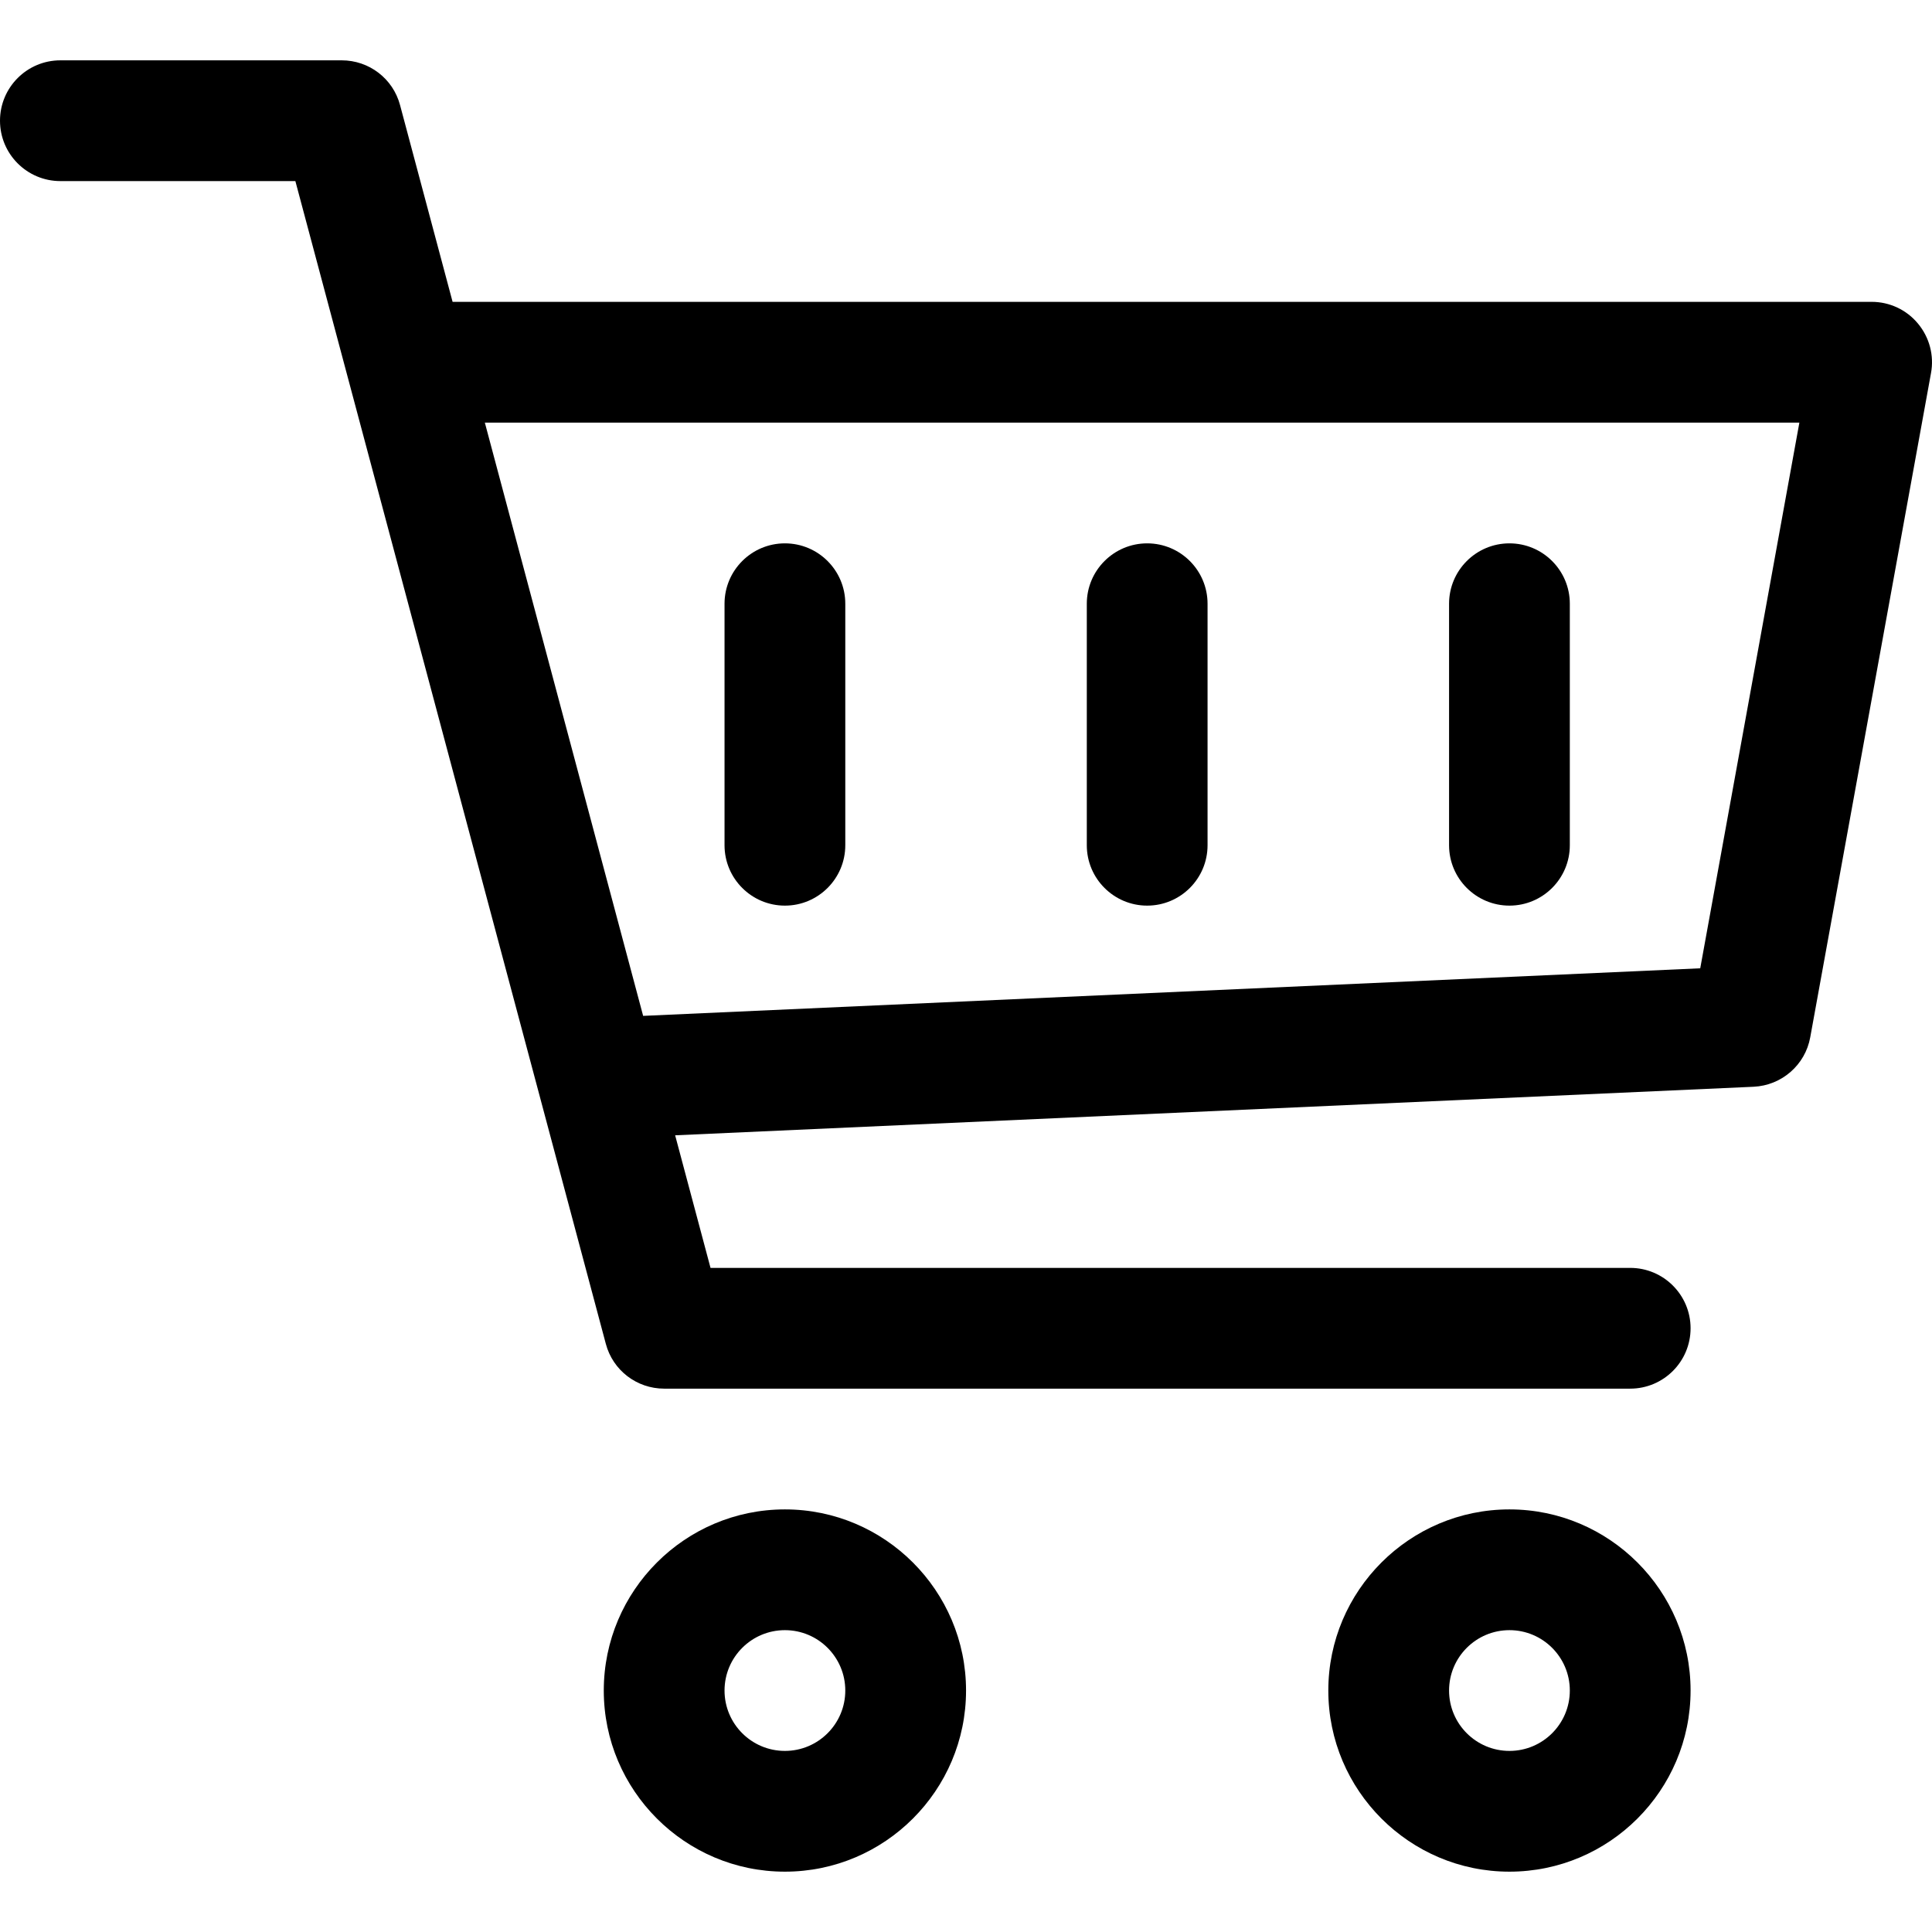
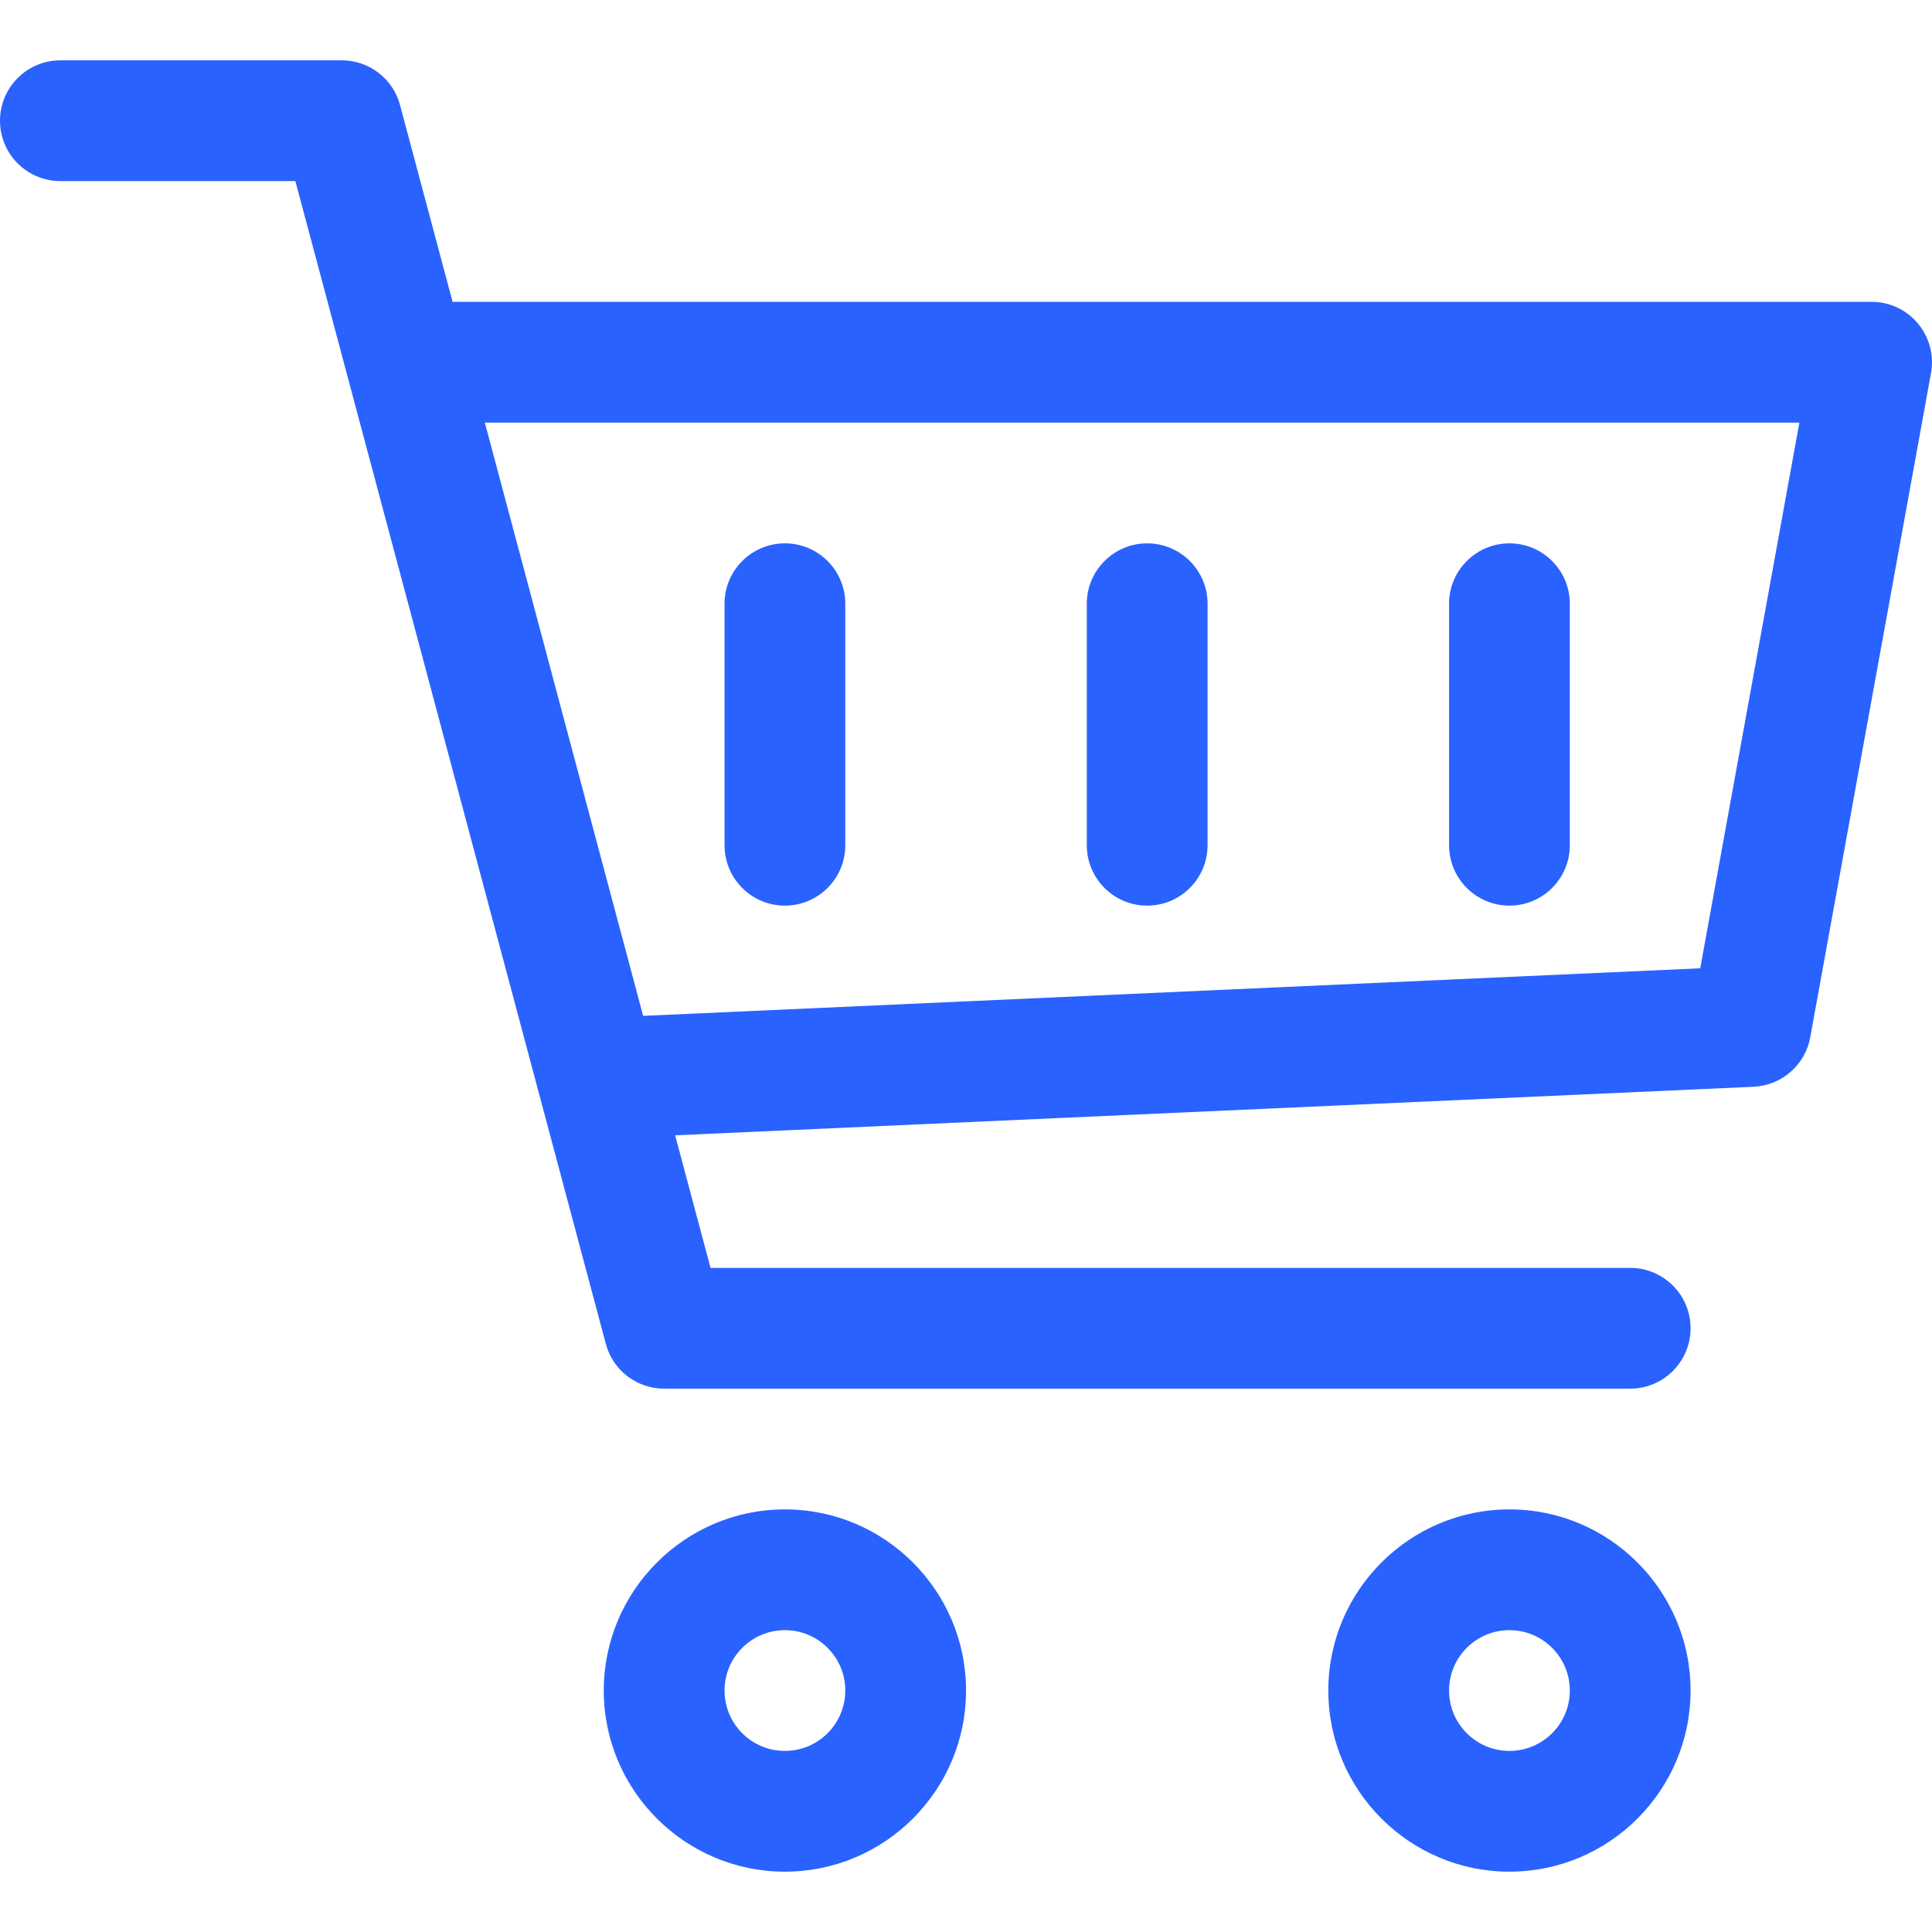
<svg xmlns="http://www.w3.org/2000/svg" version="1.1" id="Capa_1" x="0px" y="0px" viewBox="0 0 511.976 511.976" style="enable-background:new 0 0 511.976 511.976;" xml:space="preserve">
  <g>
    <g>
-       <path d="M208,399.988c-26.464,0-48,21.536-48,48s21.536,48,48,48s48-21.536,48-48S234.464,399.988,208,399.988z M208,463.988    c-8.832,0-16-7.168-16-16c0-8.832,7.168-16,16-16c8.832,0,16,7.168,16,16C224,456.82,216.832,463.988,208,463.988z" />
+       <path style="fill: #2962FF;" d="M208,399.988c-26.464,0-48,21.536-48,48s21.536,48,48,48s48-21.536,48-48S234.464,399.988,208,399.988z M208,463.988    c-8.832,0-16-7.168-16-16c0-8.832,7.168-16,16-16c8.832,0,16,7.168,16,16C224,456.82,216.832,463.988,208,463.988z" />
    </g>
  </g>
  <g>
    <g>
-       <path d="M400,399.988c-26.464,0-48,21.536-48,48s21.536,48,48,48s48-21.536,48-48S426.464,399.988,400,399.988z M400,463.988    c-8.832,0-16-7.168-16-16c0-8.832,7.168-16,16-16c8.832,0,16,7.168,16,16C416,456.82,408.832,463.988,400,463.988z" />
+       <path style="fill: #2962FF;" d="M400,399.988c-26.464,0-48,21.536-48,48s21.536,48,48,48s48-21.536,48-48S426.464,399.988,400,399.988z M400,463.988    c-8.832,0-16-7.168-16-16c0-8.832,7.168-16,16-16c8.832,0,16,7.168,16,16C416,456.82,408.832,463.988,400,463.988z" />
    </g>
  </g>
  <g>
    <g>
-       <path d="M508.256,85.748c-3.008-3.648-7.52-5.76-12.256-5.76H119.936l-13.92-52.128c-1.856-7.008-8.192-11.872-15.456-11.872H16    c-8.832,0-16,7.168-16,16c0,8.832,7.168,16,16,16h62.272l82.272,308.128c1.856,7.008,8.192,11.872,15.456,11.872h256    c8.832,0,16-7.168,16-16c0-8.832-7.168-16-16-16H188.288l-9.376-35.136l285.792-12.864c7.456-0.352,13.696-5.792,15.008-13.12    l32-176C512.576,94.196,511.296,89.396,508.256,85.748z M450.56,256.596l-280.128,12.608L128.48,111.988h348.352L450.56,256.596z" />
+       <path style="fill: #2962FF;" d="M508.256,85.748c-3.008-3.648-7.52-5.76-12.256-5.76H119.936l-13.92-52.128c-1.856-7.008-8.192-11.872-15.456-11.872H16    c-8.832,0-16,7.168-16,16c0,8.832,7.168,16,16,16h62.272l82.272,308.128c1.856,7.008,8.192,11.872,15.456,11.872h256    c8.832,0,16-7.168,16-16c0-8.832-7.168-16-16-16H188.288l-9.376-35.136l285.792-12.864c7.456-0.352,13.696-5.792,15.008-13.12    l32-176C512.576,94.196,511.296,89.396,508.256,85.748z M450.56,256.596l-280.128,12.608L128.48,111.988h348.352L450.56,256.596z" />
    </g>
  </g>
  <g>
    <g>
-       <path d="M400,143.988c-8.832,0-16,7.168-16,16v64c0,8.832,7.168,16,16,16c8.832,0,16-7.168,16-16v-64    C416,151.156,408.832,143.988,400,143.988z" />
+       <path style="fill: #2962FF;" d="M400,143.988c-8.832,0-16,7.168-16,16v64c0,8.832,7.168,16,16,16c8.832,0,16-7.168,16-16v-64    C416,151.156,408.832,143.988,400,143.988z" />
    </g>
  </g>
  <g>
    <g>
-       <path d="M304,143.988c-8.832,0-16,7.168-16,16v64c0,8.832,7.168,16,16,16c8.832,0,16-7.168,16-16v-64    C320,151.156,312.832,143.988,304,143.988z" />
+       <path style="fill: #2962FF;" d="M304,143.988c-8.832,0-16,7.168-16,16v64c0,8.832,7.168,16,16,16c8.832,0,16-7.168,16-16v-64    C320,151.156,312.832,143.988,304,143.988z" />
    </g>
  </g>
  <g>
    <g>
-       <path d="M208,143.988c-8.832,0-16,7.168-16,16v64c0,8.832,7.168,16,16,16c8.832,0,16-7.168,16-16v-64    C224,151.156,216.832,143.988,208,143.988z" />
+       <path style="fill: #2962FF;" d="M208,143.988c-8.832,0-16,7.168-16,16v64c0,8.832,7.168,16,16,16c8.832,0,16-7.168,16-16v-64    C224,151.156,216.832,143.988,208,143.988z" />
    </g>
  </g>
  <g>
</g>
  <g>
</g>
  <g>
</g>
  <g>
</g>
  <g>
</g>
  <g>
</g>
  <g>
</g>
  <g>
</g>
  <g>
</g>
  <g>
</g>
  <g>
</g>
  <g>
</g>
  <g>
</g>
  <g>
</g>
  <g>
</g>
</svg>
